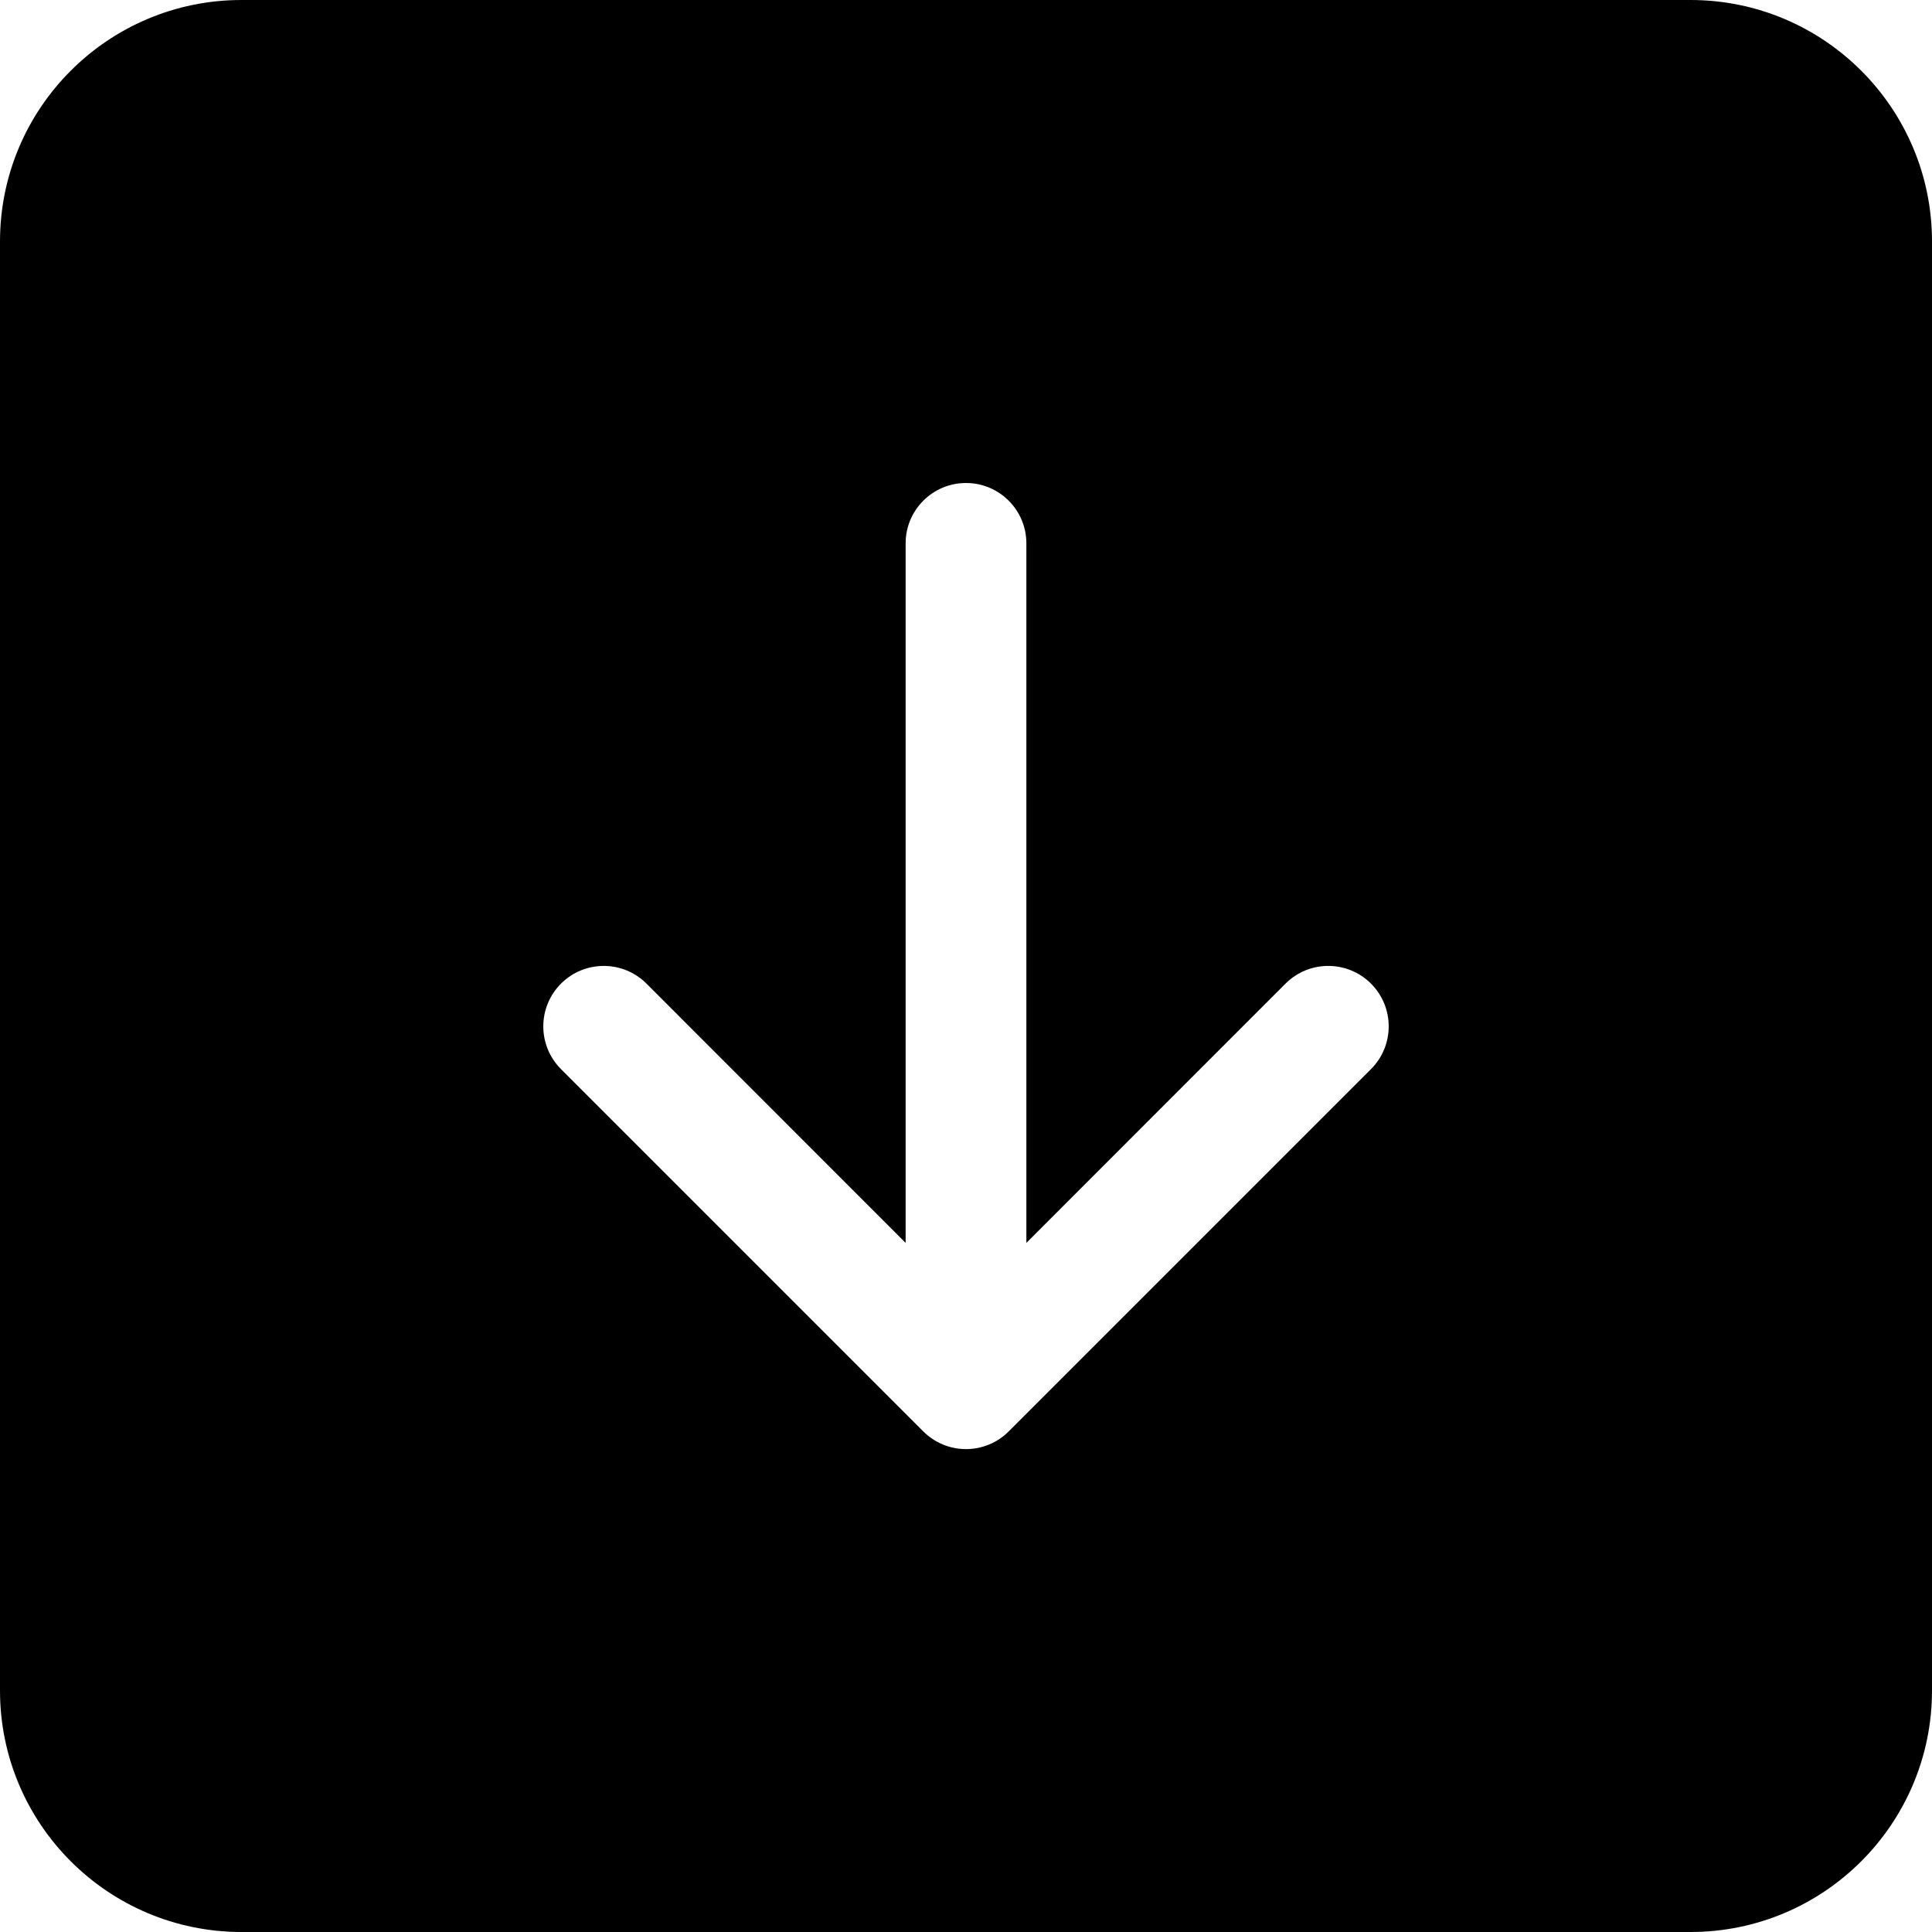
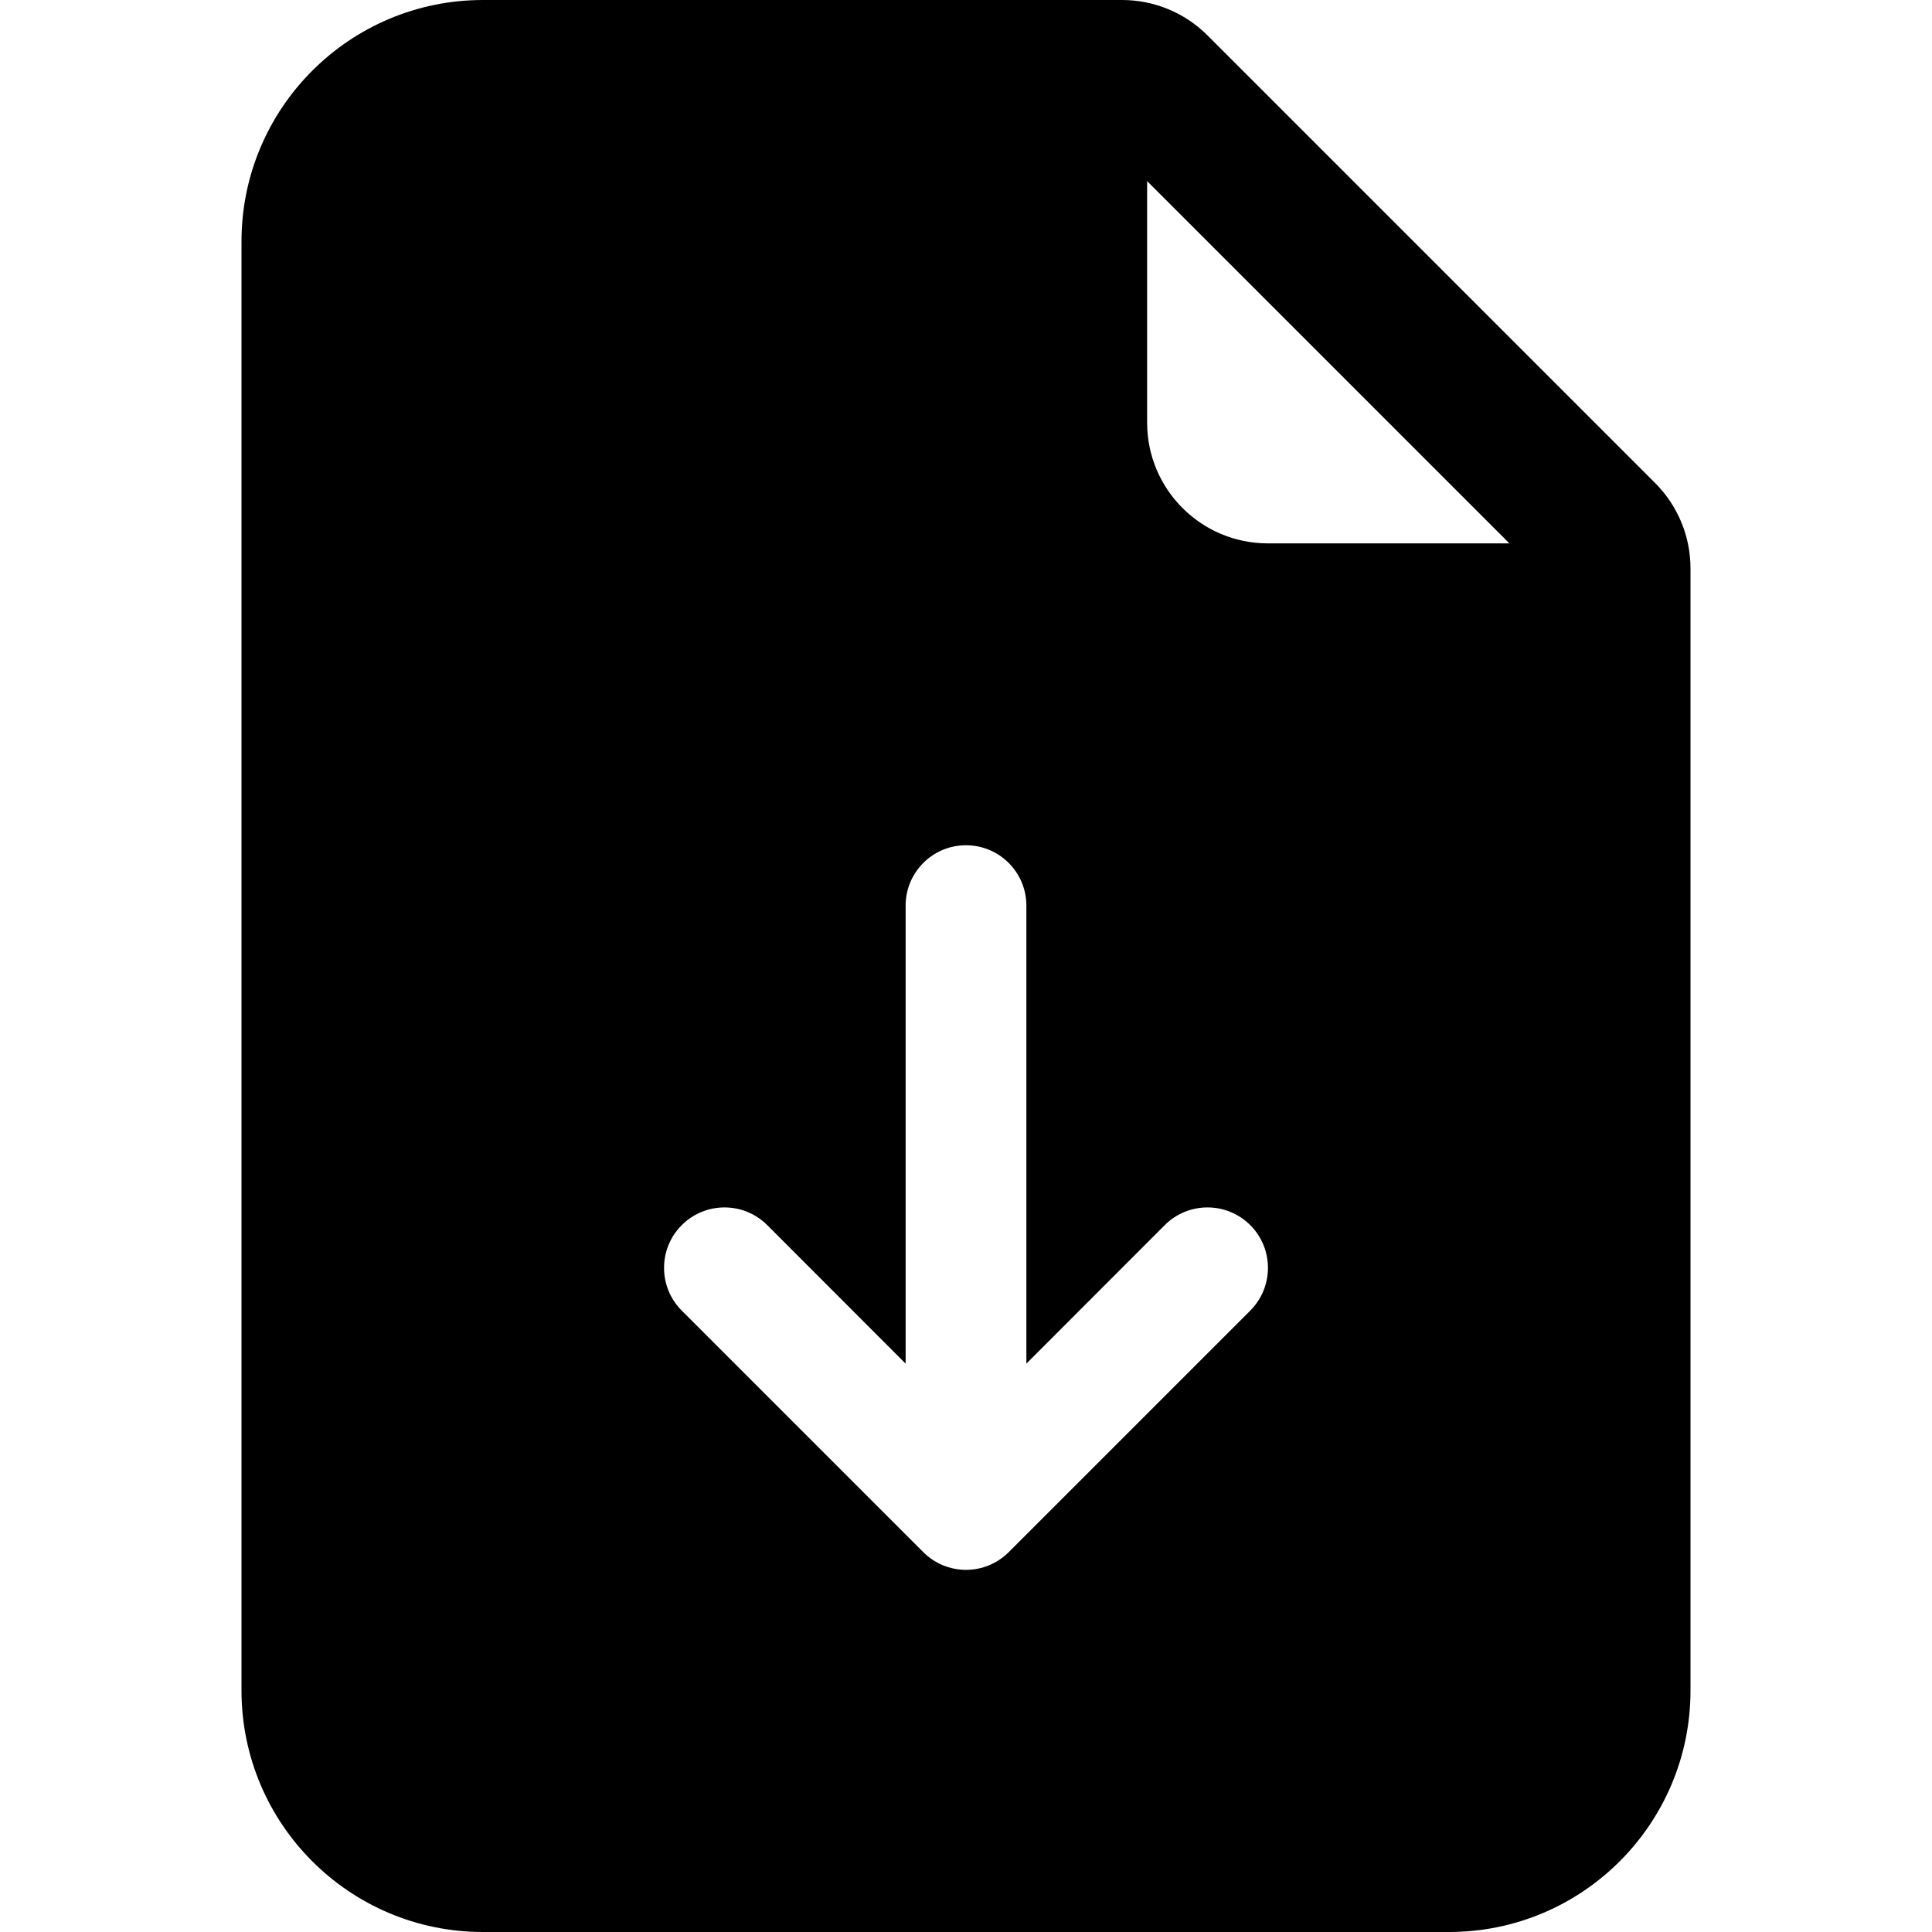
- <svg xmlns="http://www.w3.org/2000/svg" width="16" height="16" fill="currentColor" class="bi bi-arrow-down-square-fill" viewBox="0 0 16 16">
-   <path d="M2 0a2 2 0 0 0-2 2v12a2 2 0 0 0 2 2h12a2 2 0 0 0 2-2V2a2 2 0 0 0-2-2H2zm6.5 4.5v5.793l2.146-2.147a.5.5 0 0 1 .708.708l-3 3a.5.5 0 0 1-.708 0l-3-3a.5.5 0 1 1 .708-.708L7.5 10.293V4.5a.5.5 0 0 1 1 0z" />
+ <svg xmlns="http://www.w3.org/2000/svg" width="16" height="16" fill="currentColor" class="bi bi-file-earmark-arrow-down-fill" viewBox="0 0 16 16">
+   <path d="M9.293 0H4a2 2 0 0 0-2 2v12a2 2 0 0 0 2 2h8a2 2 0 0 0 2-2V4.707A1 1 0 0 0 13.707 4L10 .293A1 1 0 0 0 9.293 0zM9.5 3.5v-2l3 3h-2a1 1 0 0 1-1-1zm-1 4v3.793l1.146-1.147a.5.5 0 0 1 .708.708l-2 2a.5.5 0 0 1-.708 0l-2-2a.5.5 0 0 1 .708-.708L7.5 11.293V7.5a.5.5 0 0 1 1 0z" />
</svg>
